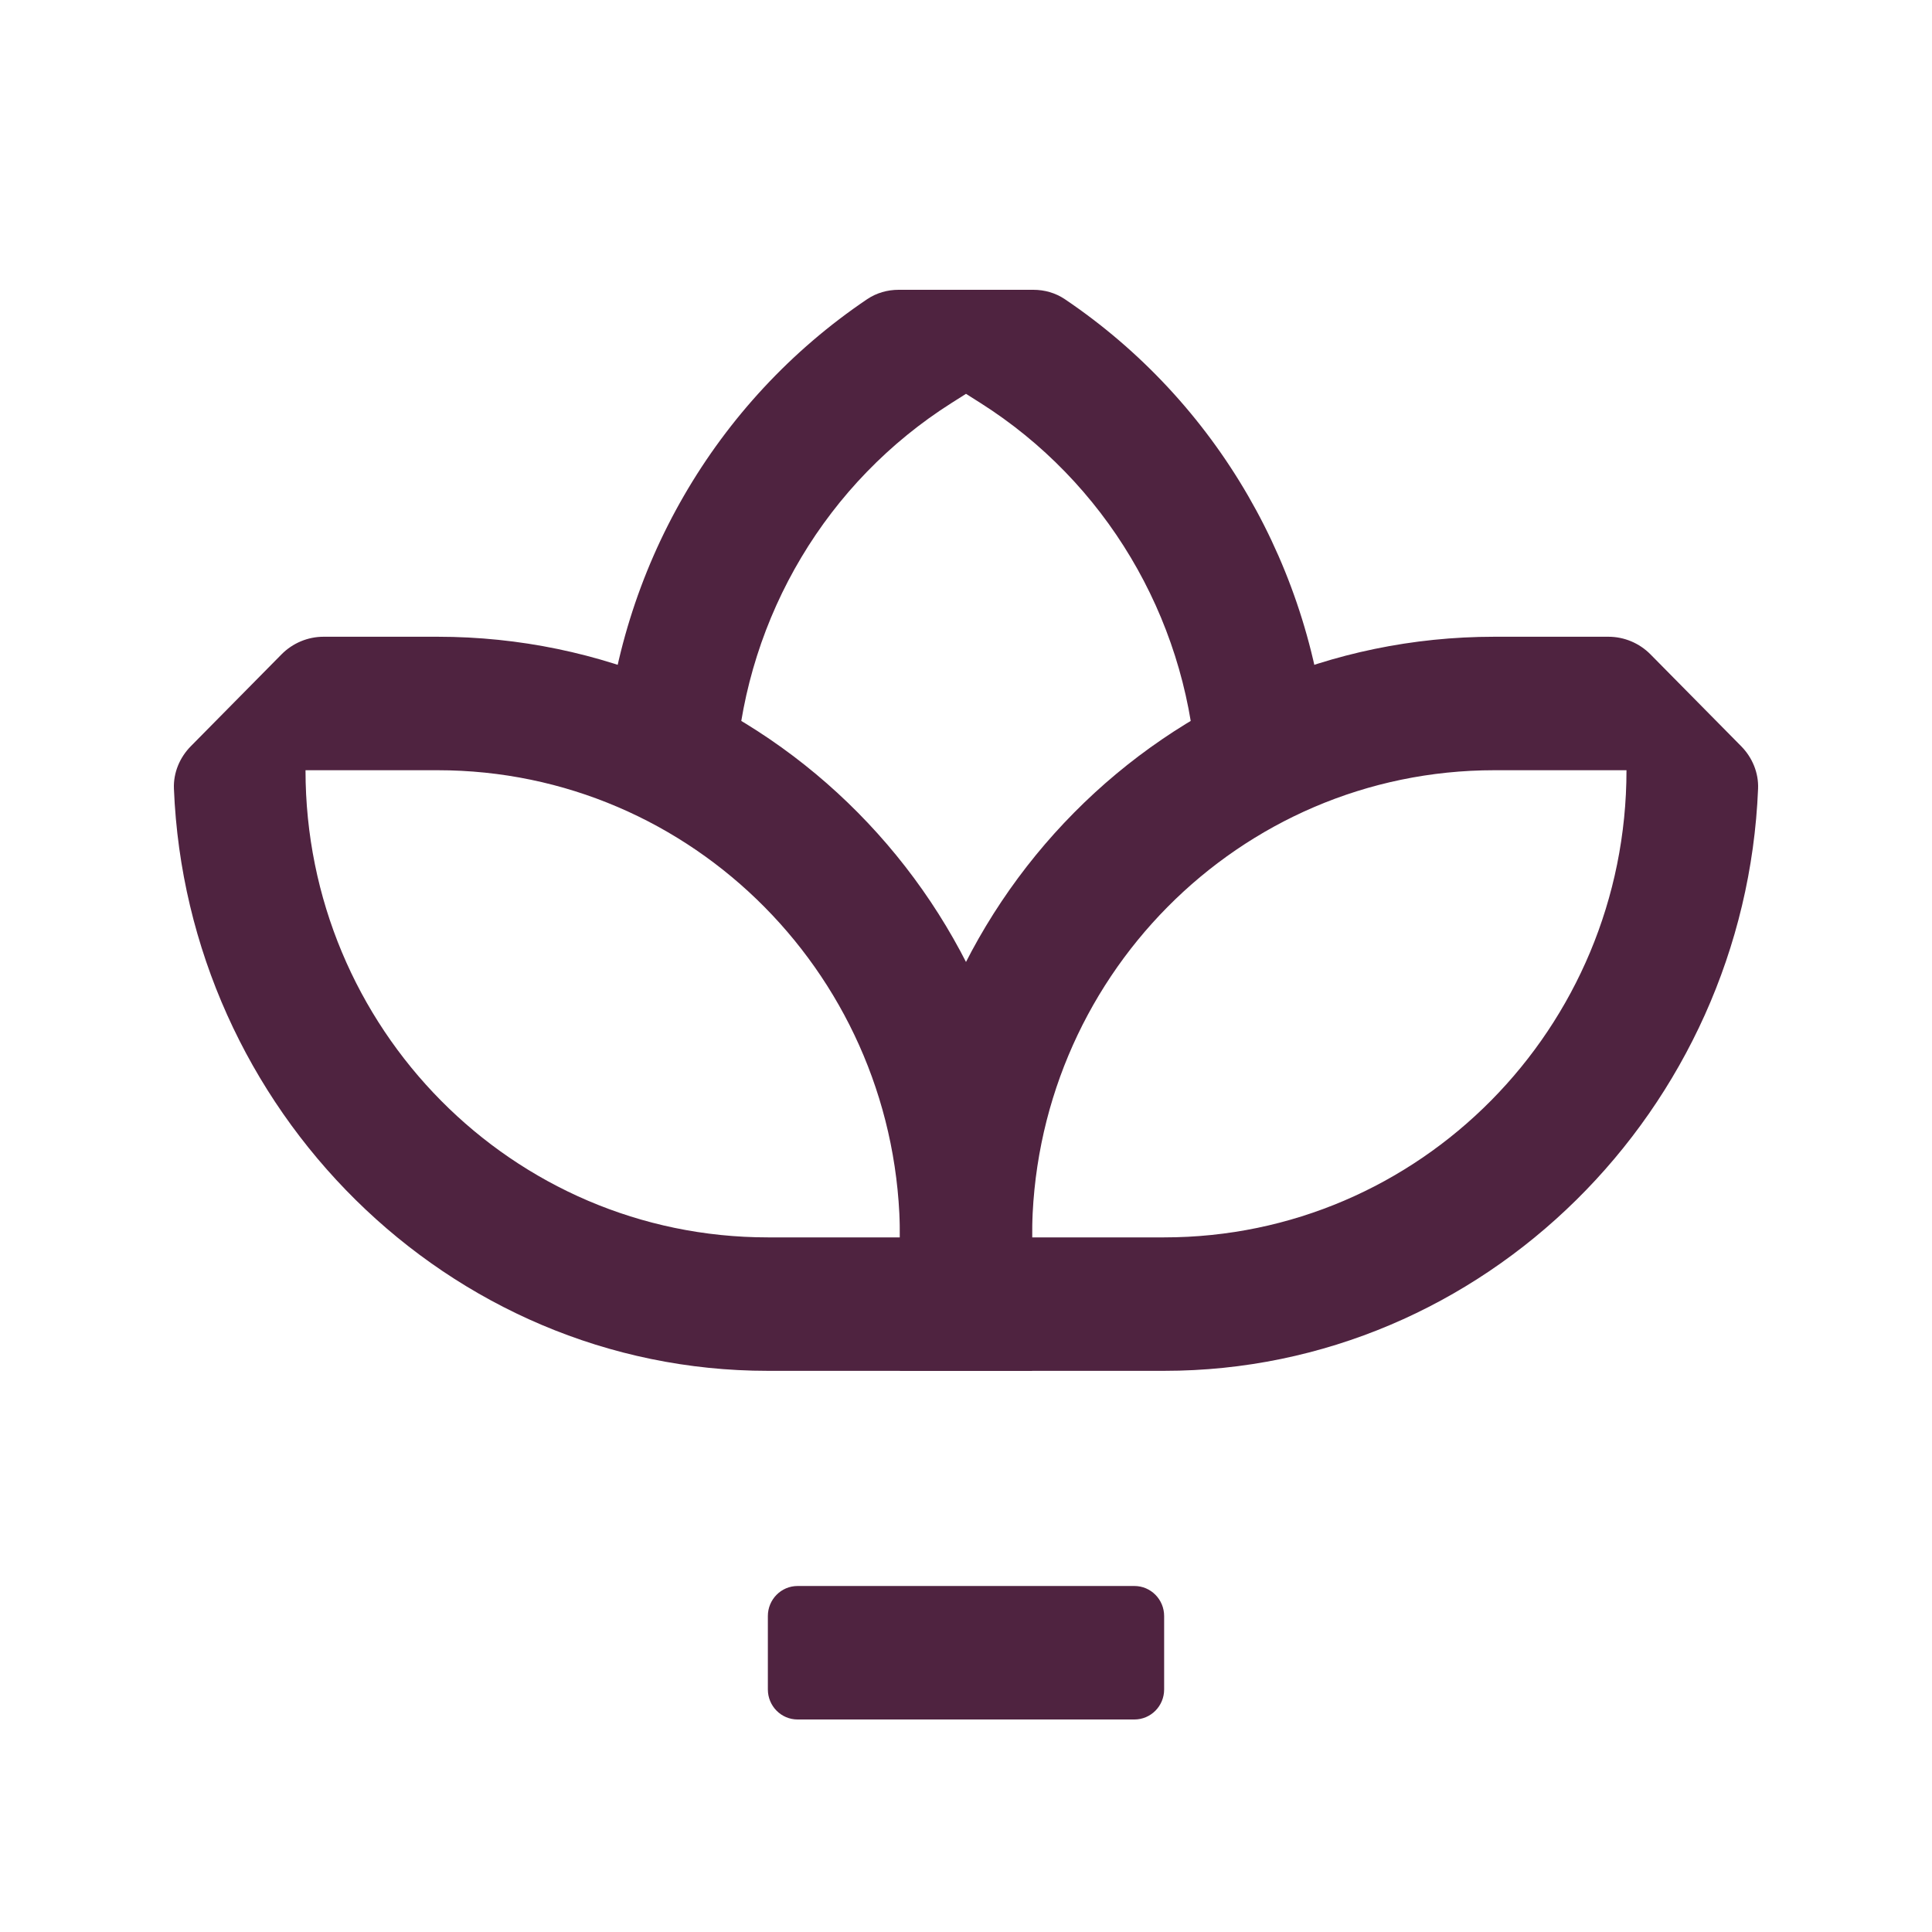
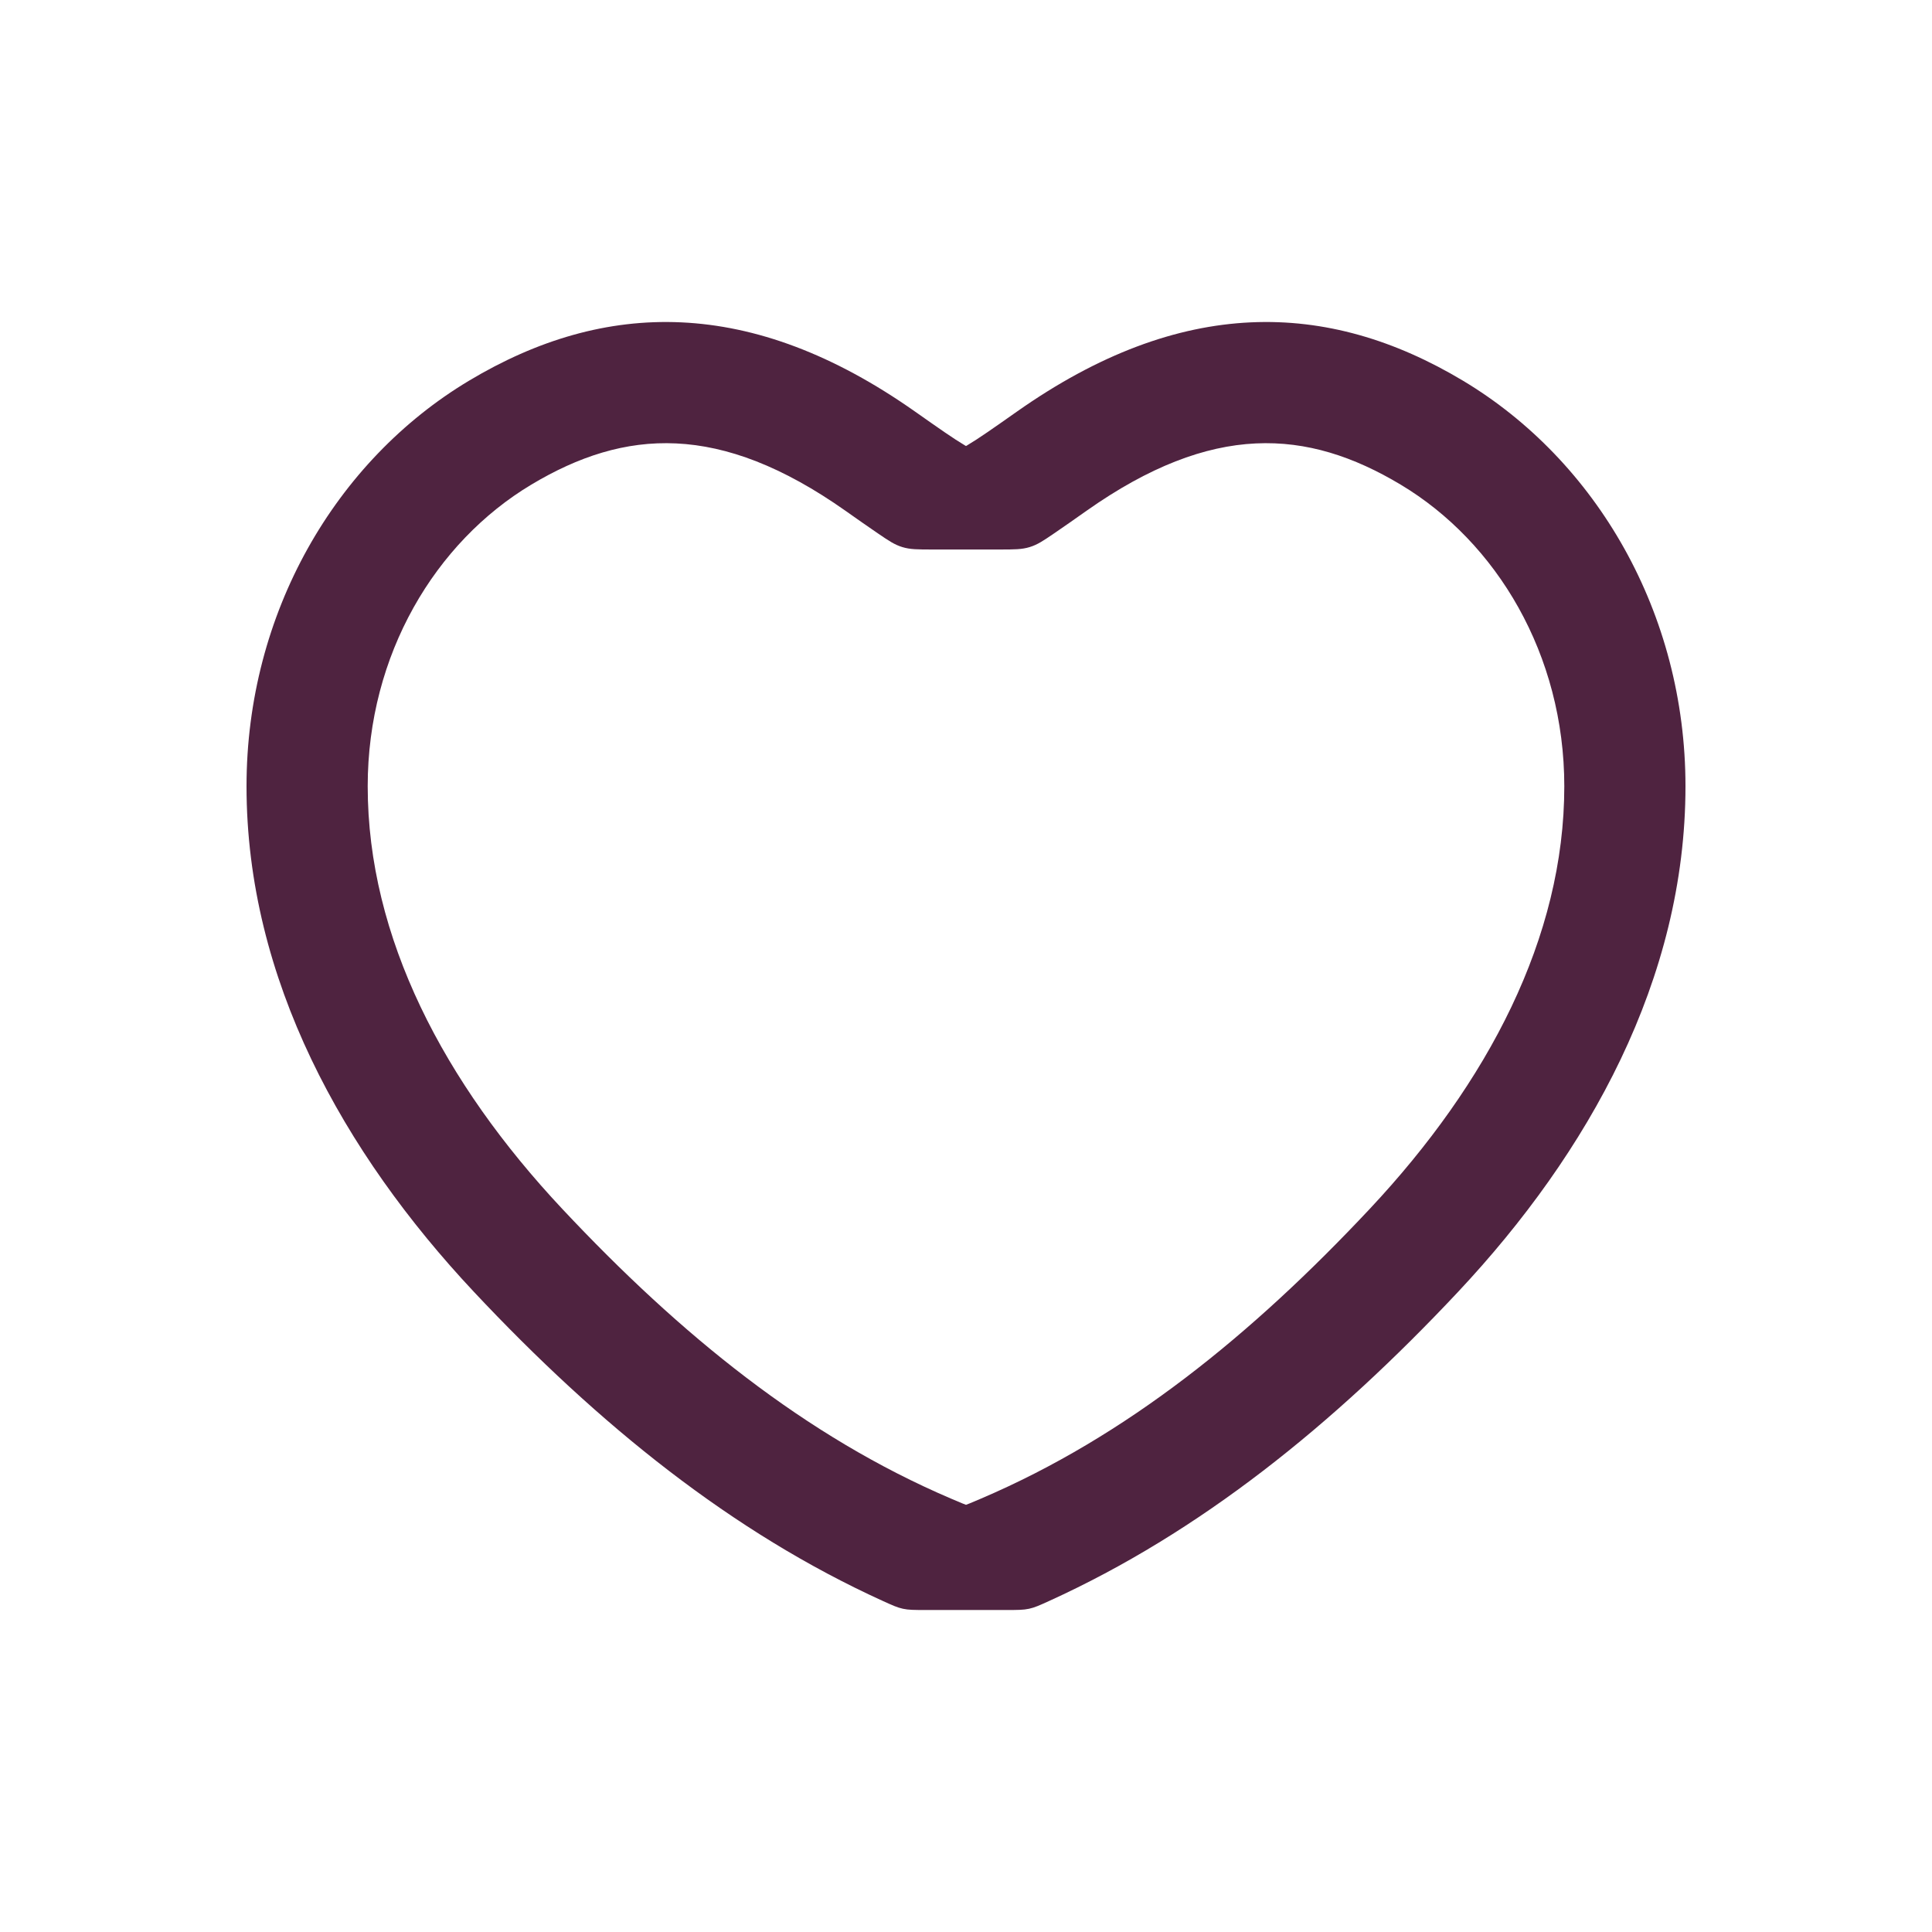
- <svg xmlns="http://www.w3.org/2000/svg" preserveAspectRatio="none" overflow="visible" style="display: block;" width="90" height="90" viewBox="0 0 90 90" fill="none">
-   <g id="Linear / Messages, Conversation / Pen 3">
-     <g id="Vector">
-       <path d="M52.846 73.882C53.61 73.882 54.23 74.509 54.23 75.281V78.701C54.23 79.474 53.61 80.1 52.846 80.1H37.154C36.39 80.1 35.77 79.474 35.77 78.701V75.281C35.77 74.509 36.39 73.882 37.154 73.882H52.846Z" fill="#4F2340" />
-       <path d="M48.14 13.5C48.66 13.5 49.171 13.645 49.604 13.937C56.697 18.72 61.194 26.526 61.842 35.068L55.706 35.543C55.187 28.693 51.485 22.451 45.668 18.769L45 18.346L44.332 18.769C38.516 22.451 34.814 28.693 34.294 35.543L28.159 35.068C28.806 26.526 33.303 18.72 40.396 13.937C40.829 13.645 41.34 13.5 41.86 13.5L48.14 13.5Z" fill="#4F2340" />
-       <path d="M75.768 35.88H69.614C57.719 35.88 48.077 45.623 48.077 57.642H54.23C66.125 57.642 75.768 47.898 75.768 35.88ZM81.113 34.764C81.63 35.289 81.928 36.001 81.898 36.741C81.297 51.671 69.14 63.859 54.23 63.859H41.923V57.642C41.923 42.189 54.321 29.662 69.614 29.662H74.926C75.662 29.662 76.367 29.958 76.887 30.484L81.113 34.764Z" fill="#4F2340" />
-       <path d="M14.232 35.88H20.386C32.281 35.88 41.923 45.623 41.923 57.642H35.77C23.875 57.642 14.232 47.898 14.232 35.88ZM8.887 34.764C8.37 35.289 8.072 36.001 8.102 36.741C8.703 51.671 20.86 63.859 35.77 63.859H48.077V57.642C48.077 42.189 35.679 29.662 20.386 29.662H15.074C14.338 29.662 13.633 29.958 13.113 30.484L8.887 34.764Z" fill="#4F2340" />
-     </g>
-   </g>
+ <svg xmlns="http://www.w3.org/2000/svg" width="90" height="90" viewBox="0 0 90 90" fill="none">
+   <path d="M72.871 36.628C72.871 30.488 69.718 25.254 65.252 22.578C60.889 19.964 56.477 19.663 50.616 23.793C50.08 24.171 49.576 24.527 49.109 24.844C48.591 25.197 48.331 25.373 47.966 25.485C47.601 25.598 47.25 25.598 46.547 25.598H43.453C42.75 25.598 42.399 25.598 42.033 25.485C41.668 25.373 41.409 25.197 40.891 24.844C40.424 24.527 39.92 24.171 39.384 23.793C33.523 19.663 29.111 19.964 24.747 22.578C20.282 25.254 17.129 30.488 17.129 36.628C17.129 43.664 20.679 50.437 26.196 56.319C31.697 62.185 37.522 66.915 44.297 69.809C44.519 69.904 44.683 69.974 44.825 70.032C44.897 70.061 44.954 70.083 45 70.1C45.046 70.083 45.103 70.061 45.175 70.032C45.317 69.974 45.481 69.904 45.703 69.809C52.478 66.915 58.303 62.185 63.804 56.319C69.32 50.437 72.871 43.664 72.871 36.628ZM78.516 36.628C78.516 45.604 74.008 53.691 67.922 60.181C62.084 66.405 55.881 71.392 48.872 74.58C48.426 74.783 48.203 74.885 47.937 74.942C47.671 75 47.408 75 46.881 75H43.119C42.592 75 42.329 75 42.063 74.942C41.797 74.885 41.574 74.783 41.128 74.58C34.119 71.392 27.916 66.405 22.078 60.181C15.992 53.691 11.484 45.604 11.484 36.628C11.484 28.557 15.633 21.459 21.846 17.736C28.162 13.952 34.985 13.788 42.635 19.179C43.737 19.955 44.425 20.438 44.938 20.741C44.959 20.754 44.98 20.766 45 20.777C45.02 20.766 45.041 20.754 45.062 20.741C45.574 20.438 46.263 19.955 47.365 19.179C55.015 13.788 61.838 13.952 68.154 17.736C74.367 21.459 78.516 28.557 78.516 36.628Z" fill="#4F2340" />
</svg>
